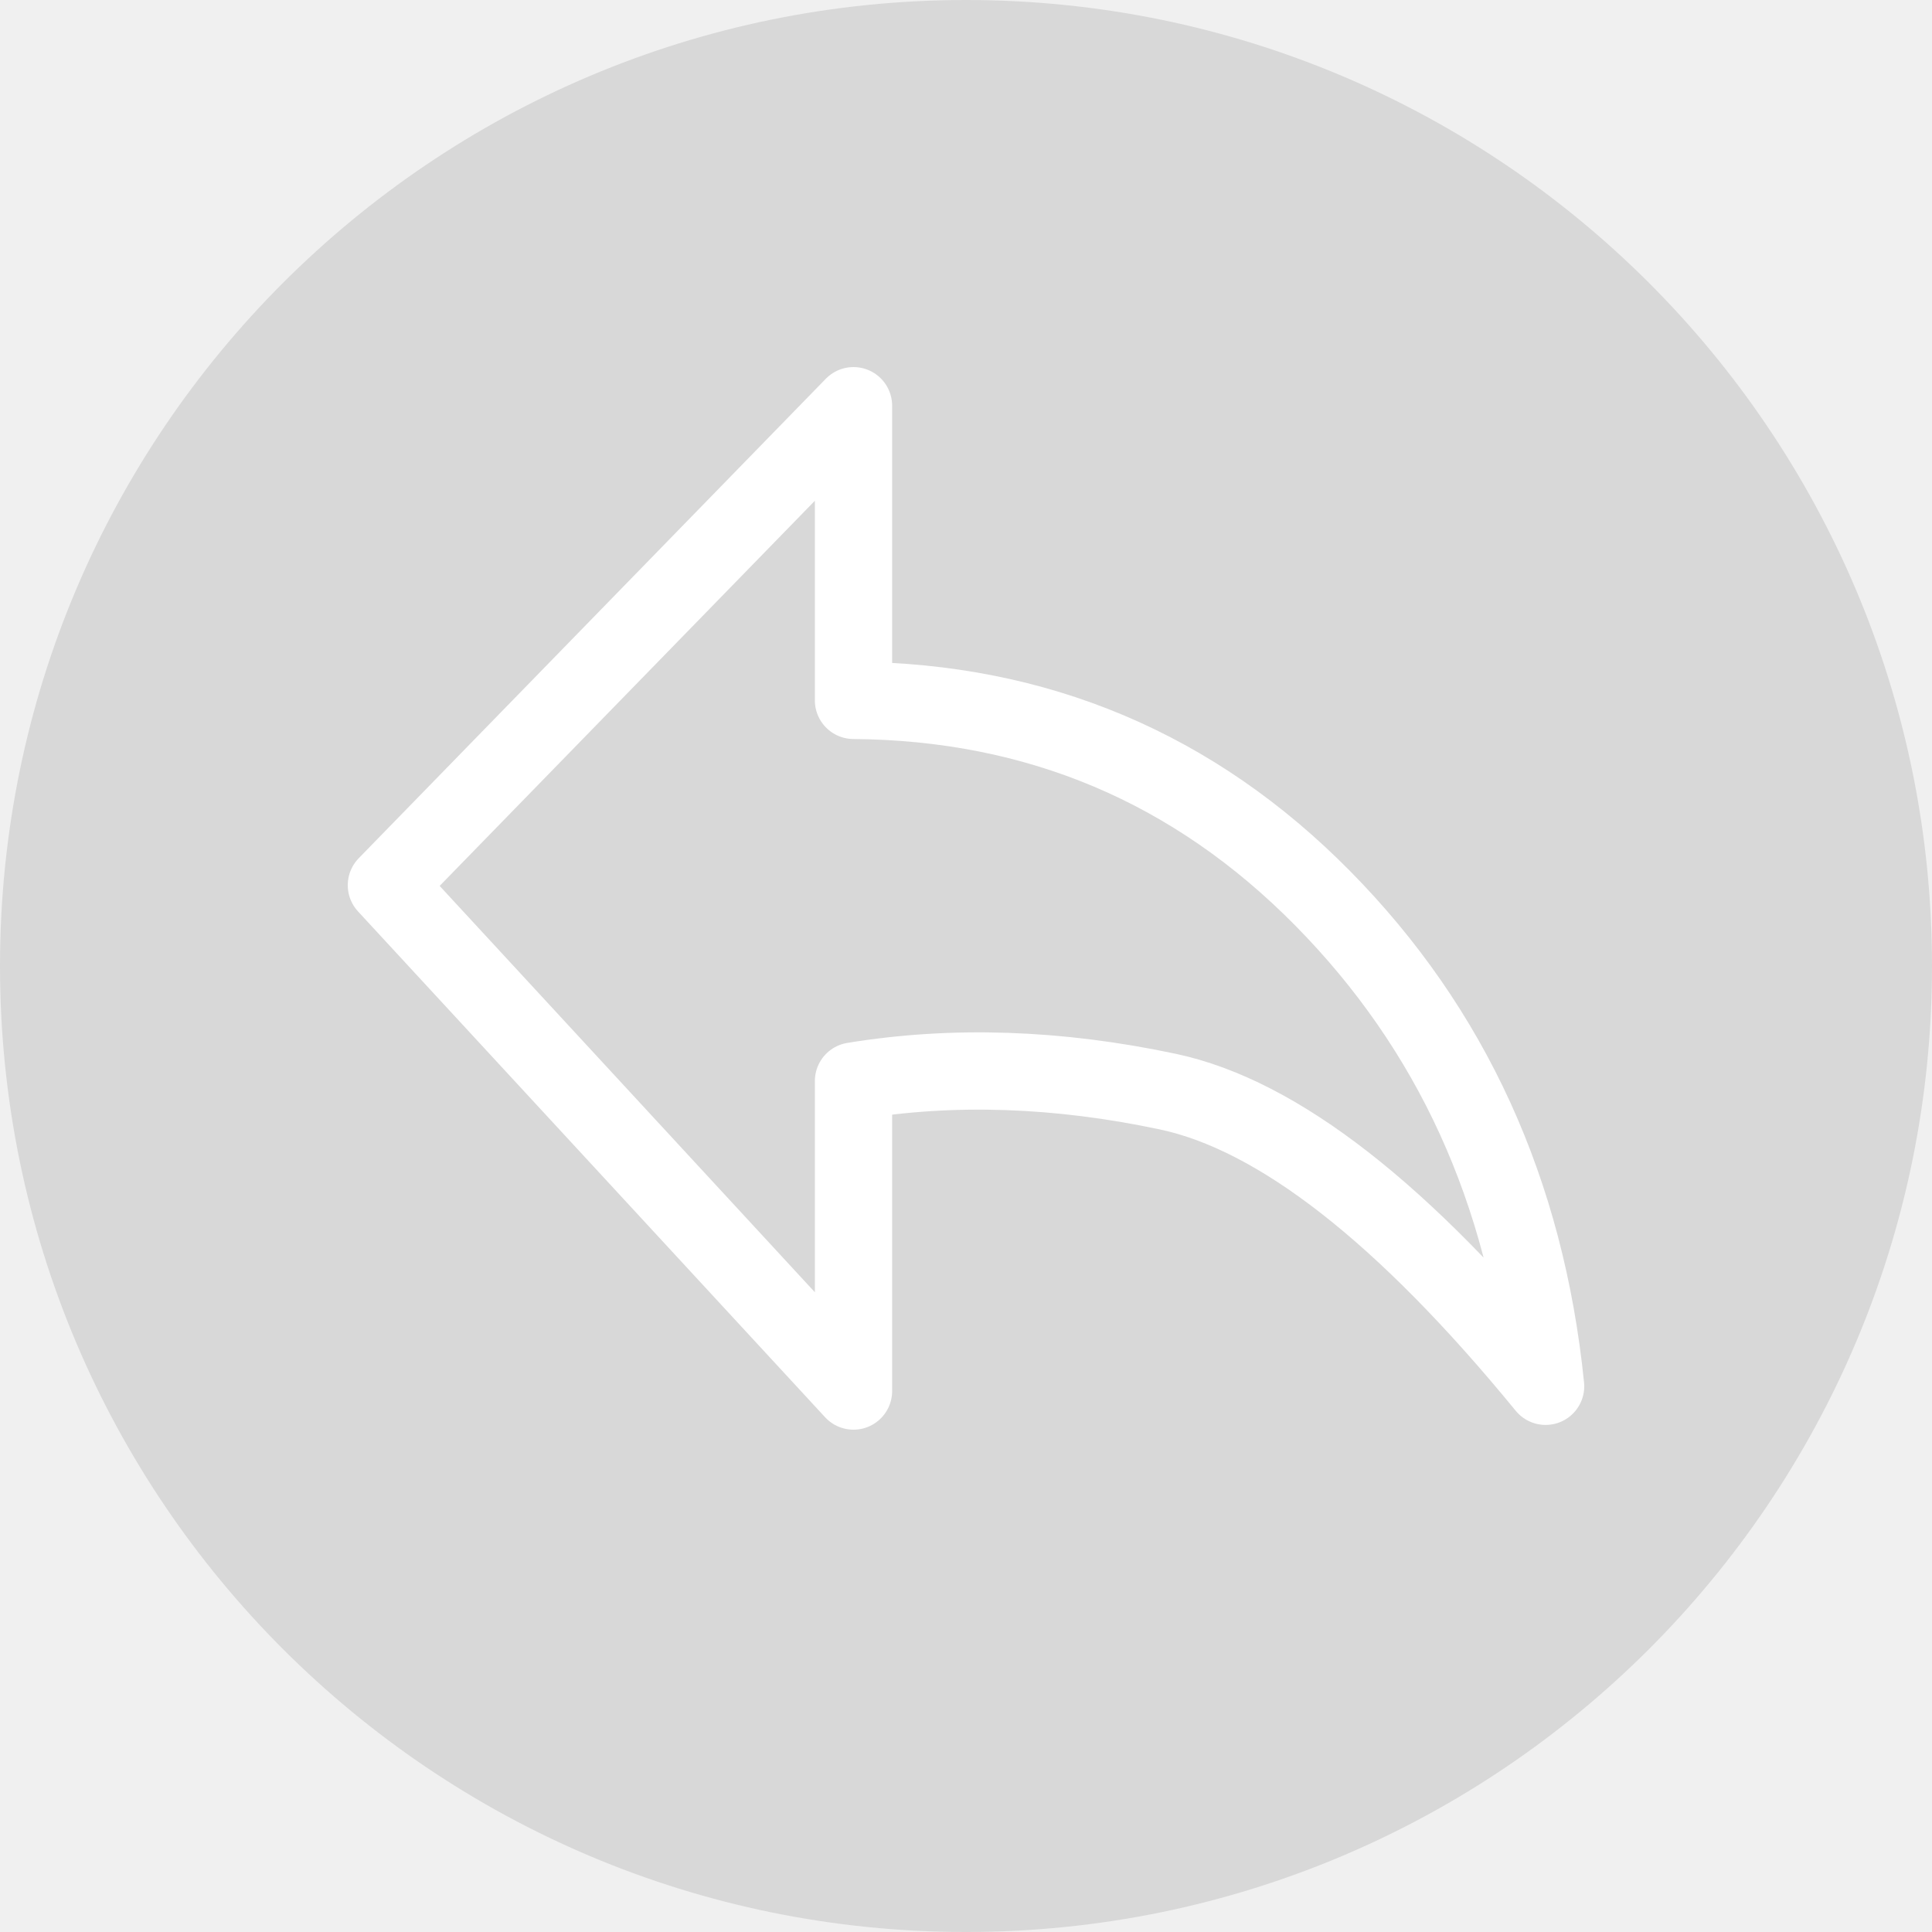
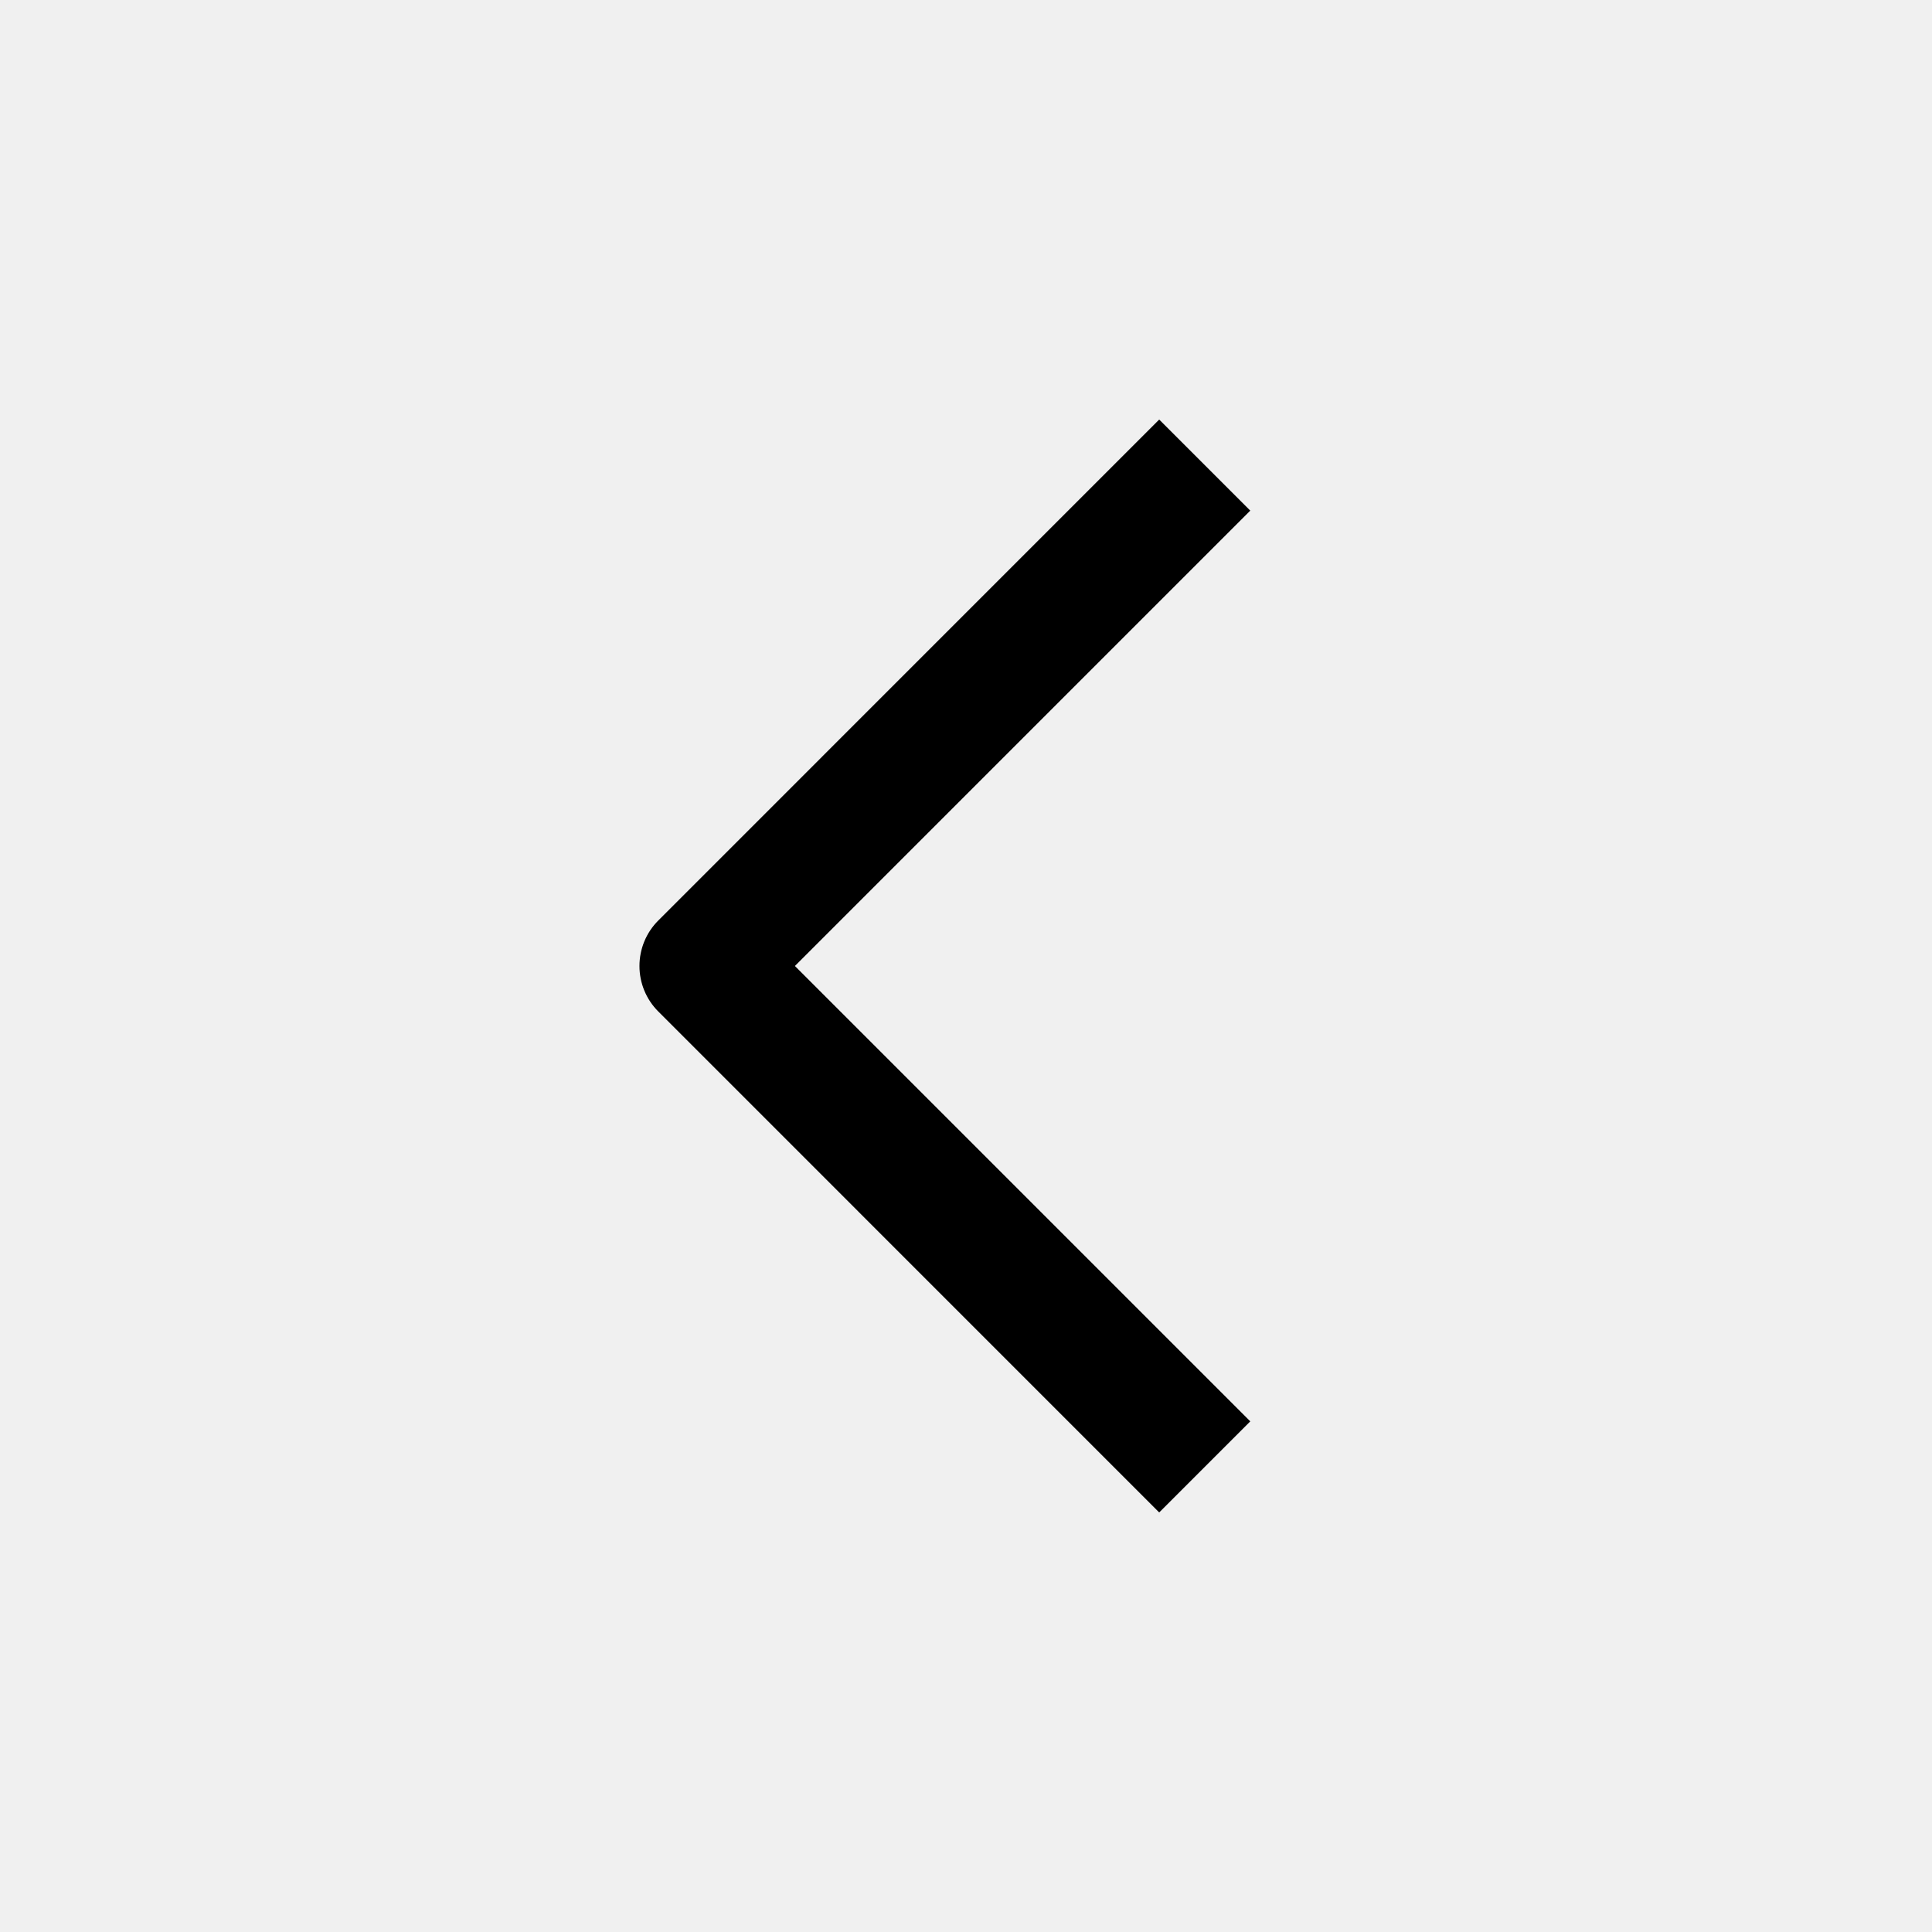
- <svg xmlns="http://www.w3.org/2000/svg" width="100" height="100" viewBox="0 0 100 100" fill="none">
-   <rect width="100" height="100" rx="50" fill="black" fill-opacity="0.1" />
-   <path d="M80 71.754C72.66 62.794 66.143 57.711 60.446 56.502C54.751 55.294 49.328 55.111 44.177 55.955V72L20 45.818L44.177 21V36.251C53.7 36.325 61.796 39.742 68.465 46.5C75.132 53.258 78.978 61.675 80 71.754Z" stroke="white" stroke-width="4" stroke-linejoin="round" />
+ <svg xmlns="http://www.w3.org/2000/svg" width="50" height="50" viewBox="0 0 50 50" fill="none">
+   <path fill-rule="evenodd" clip-rule="evenodd" d="M20.572 25L32.357 36.785L30 39.142L17.037 26.178C16.724 25.866 16.549 25.442 16.549 25C16.549 24.558 16.724 24.134 17.037 23.822L30 10.858L32.357 13.215L20.572 25Z" fill="black" />
</svg>
